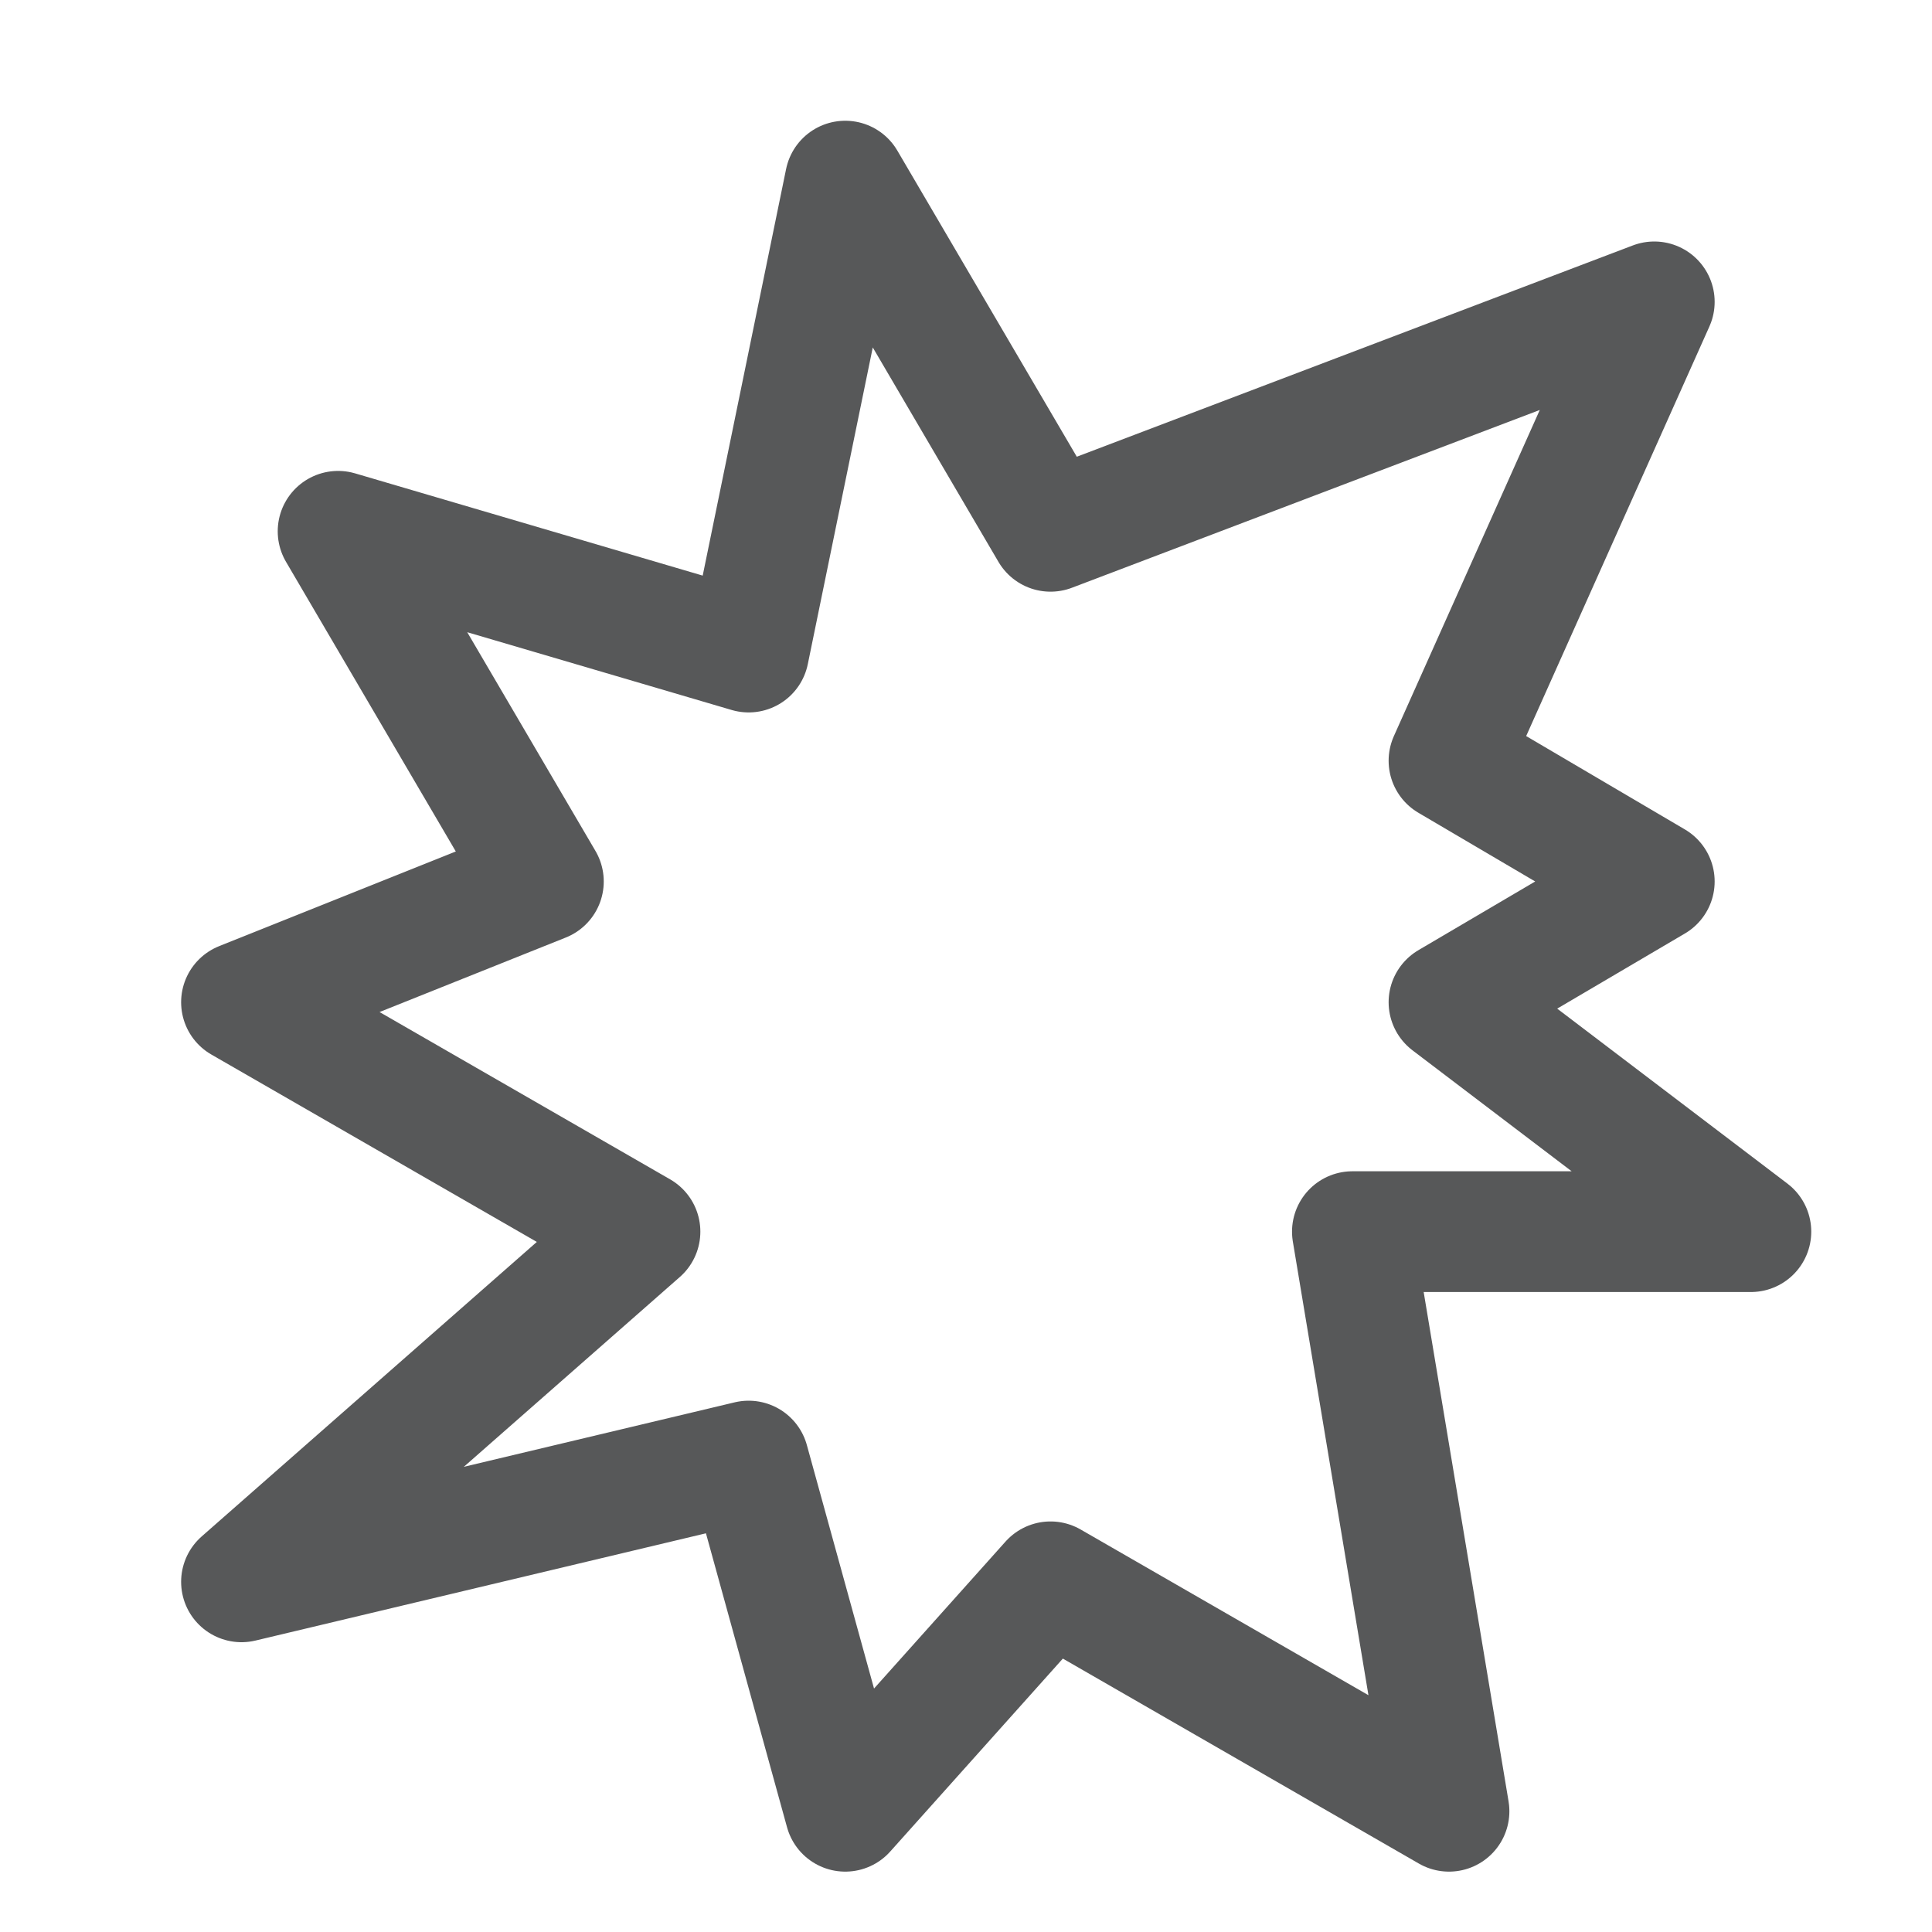
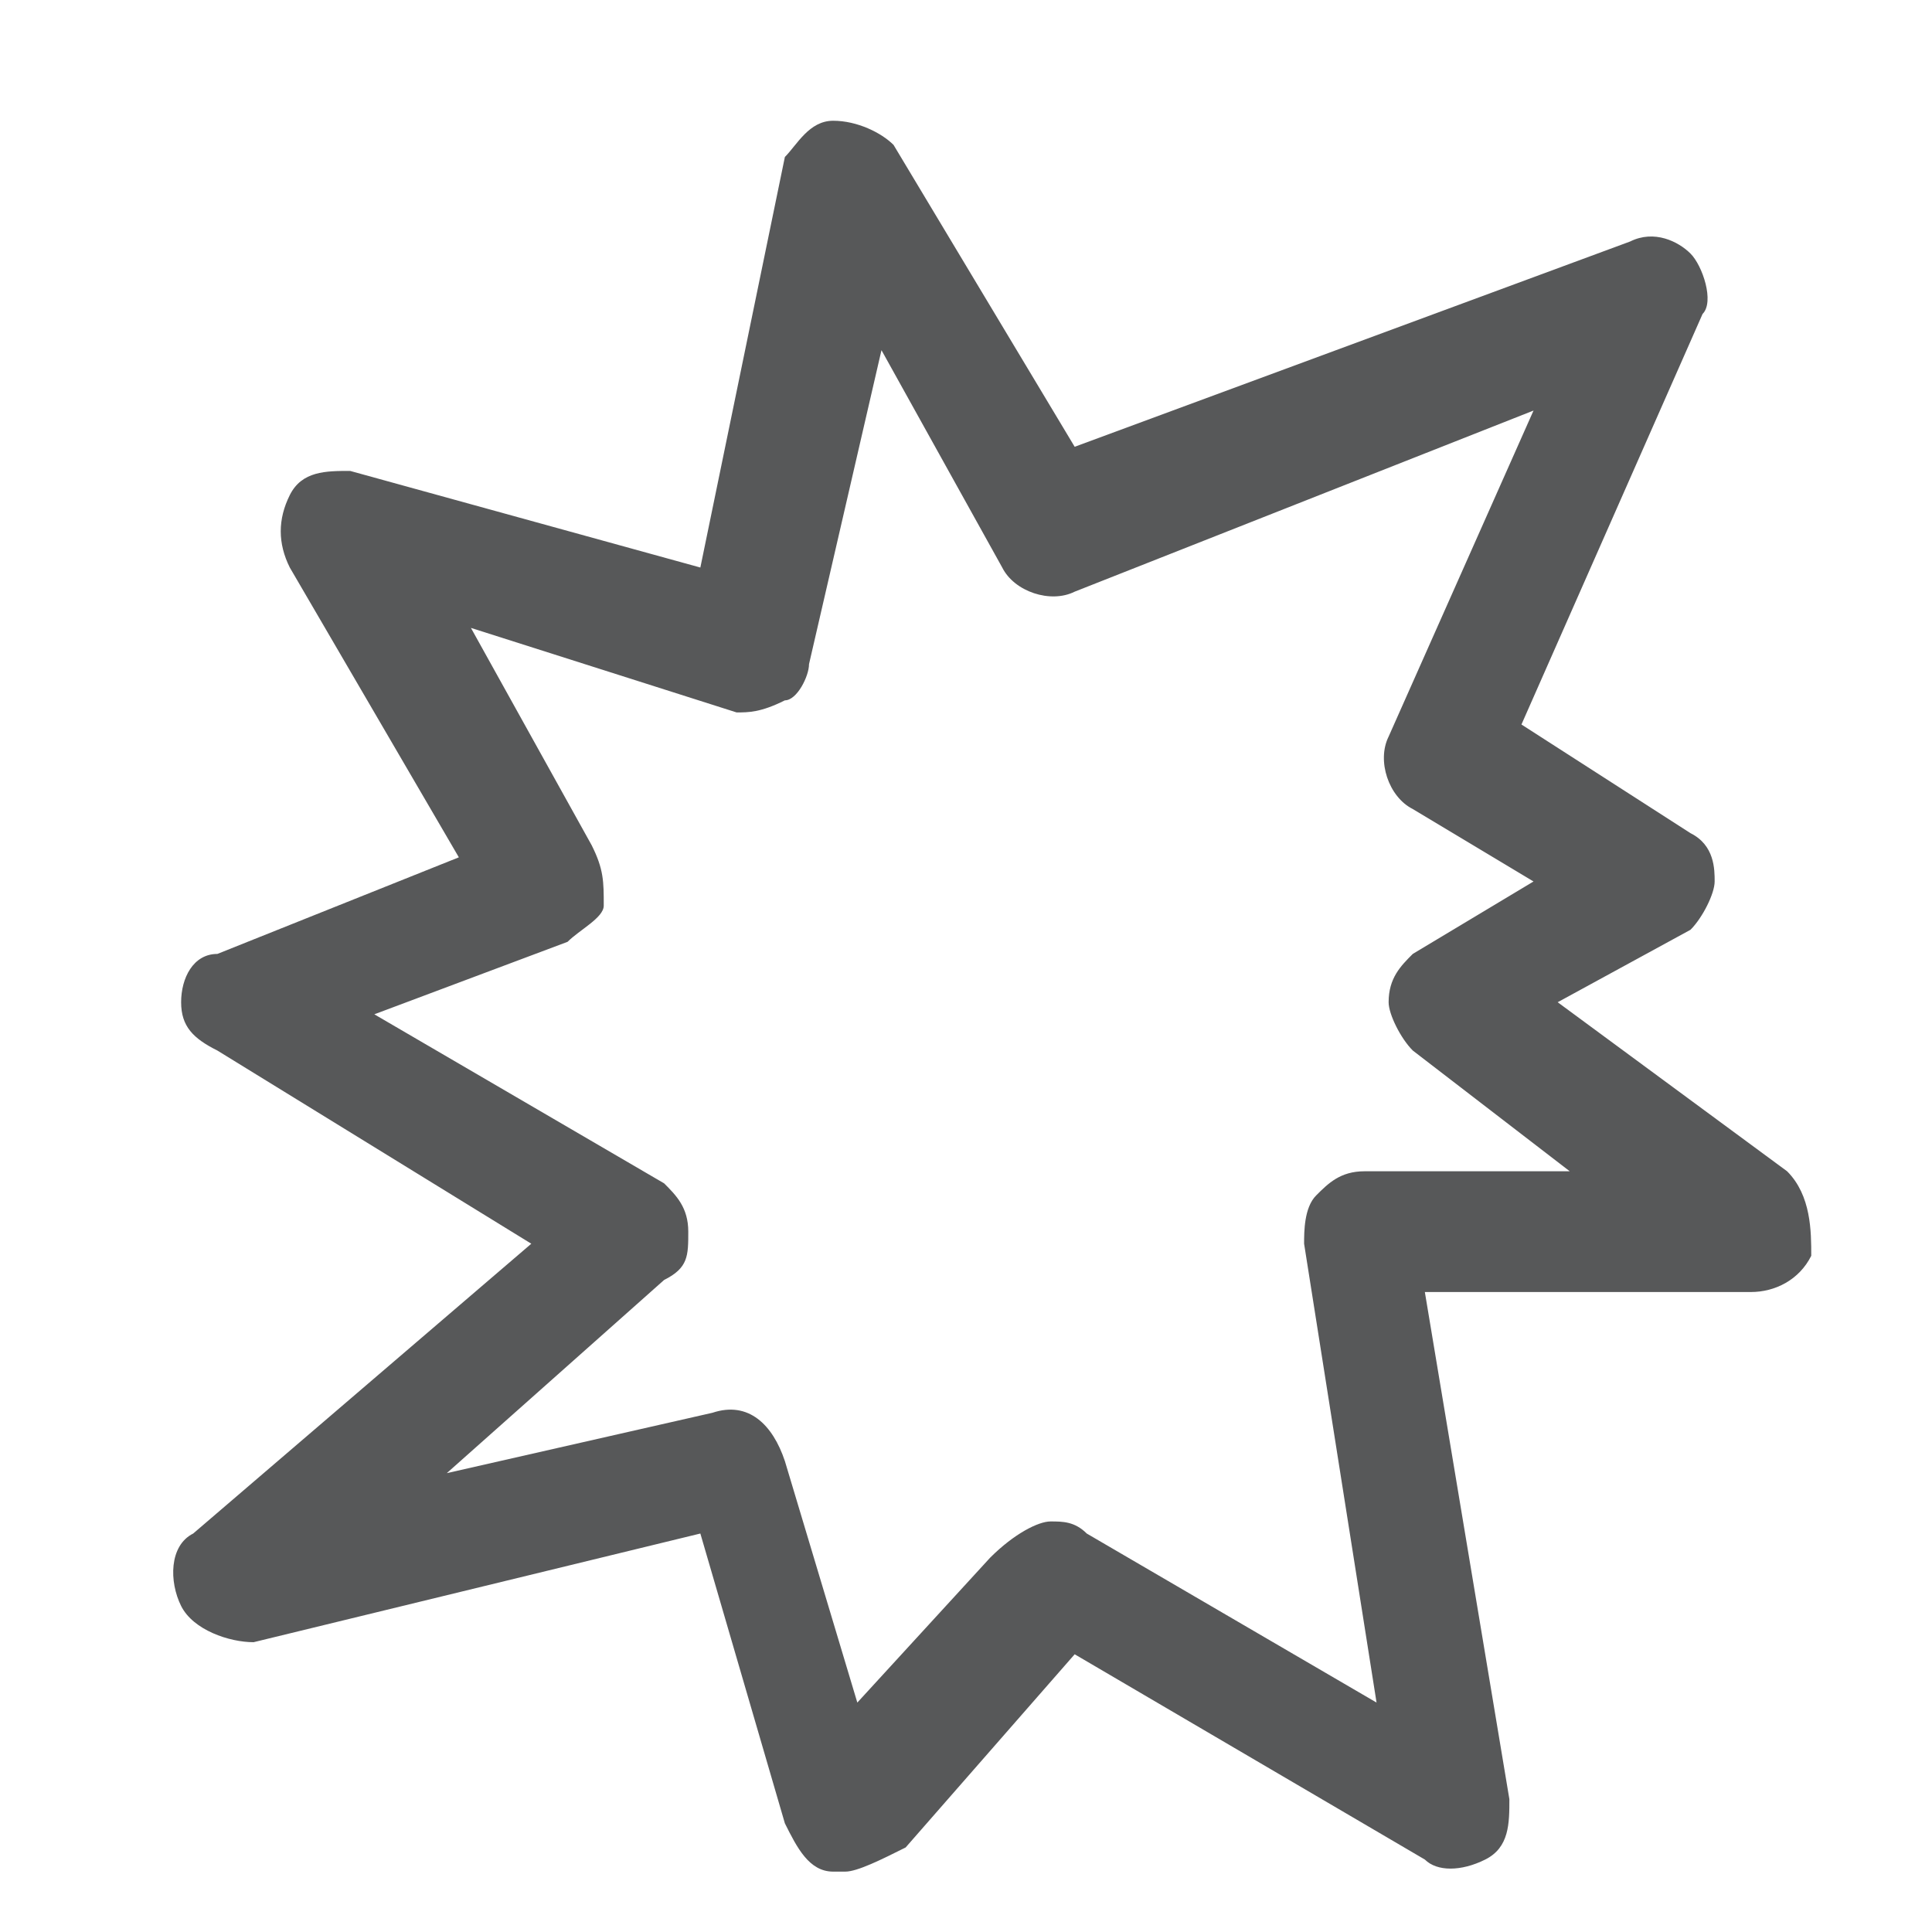
<svg xmlns="http://www.w3.org/2000/svg" version="1.1" id="图层_174" x="0px" y="0px" viewBox="0 0 16 16" style="enable-background:new 0 0 16 16;" xml:space="preserve">
  <style type="text/css">
- 	.st0{opacity:0.75;fill:none;stroke:#1F2022;stroke-linecap:round;stroke-linejoin:round;stroke-miterlimit:10;}
+ 	.st0{opacity:0.75;fill:#1F2022;enable-background:new    ;}
</style>
-   <polygon id="_16" class="st0" points="7,1.5 8.7,4.4 13.7,2.5 12,6.3 13.7,7.3 12,8.3 14.5,10.2 11.2,10.2 12,15 8.7,13.1 7,15   6.2,12.1 2,13.1 5.3,10.2 2,8.3 4.5,7.3 2.8,4.4 6.2,5.4 " />
+   <path class="st0" d="M7,15.5c0,0-0.1,0-0.1,0c-0.2,0-0.3-0.2-0.4-0.4l-0.7-2.4l-3.7,0.9c-0.2,0-0.5-0.1-0.6-0.3s-0.1-0.5,0.1-0.6  l2.8-2.4L1.8,8.7C1.6,8.6,1.5,8.5,1.5,8.3c0-0.2,0.1-0.4,0.3-0.4l2-0.8L2.4,4.7c-0.1-0.2-0.1-0.4,0-0.6s0.3-0.2,0.5-0.2l2.9,0.8  l0.7-3.4C6.6,1.2,6.7,1,6.9,1c0.2,0,0.4,0.1,0.5,0.2l1.5,2.5L13.5,2c0.2-0.1,0.4,0,0.5,0.1c0.1,0.1,0.2,0.4,0.1,0.5l-1.5,3.4L14,6.9  c0.2,0.1,0.2,0.3,0.2,0.4S14.1,7.6,14,7.7l-1.1,0.6l1.9,1.4C15,9.9,15,10.2,15,10.4c-0.1,0.2-0.3,0.3-0.5,0.3h-2.7l0.7,4.2  c0,0.2,0,0.4-0.2,0.5c-0.2,0.1-0.4,0.1-0.5,0l-2.9-1.7l-1.4,1.6C7.3,15.4,7.1,15.5,7,15.5z M8.7,12.6c0.1,0,0.2,0,0.3,0.1l2.4,1.4  l-0.6-3.8c0-0.1,0-0.3,0.1-0.4c0.1-0.1,0.2-0.2,0.4-0.2H13l-1.3-1c-0.1-0.1-0.2-0.3-0.2-0.4c0-0.2,0.1-0.3,0.2-0.4l1-0.6l-1-0.6  c-0.2-0.1-0.3-0.4-0.2-0.6l1.2-2.7L8.9,4.9C8.7,5,8.4,4.9,8.3,4.7l-1-1.8L6.7,5.5c0,0.1-0.1,0.3-0.2,0.3C6.3,5.9,6.2,5.9,6.1,5.9  L3.9,5.2L4.9,7C5,7.2,5,7.3,5,7.5c0,0.1-0.2,0.2-0.3,0.3L3.1,8.4l2.4,1.4c0.1,0.1,0.2,0.2,0.2,0.4c0,0.2,0,0.3-0.2,0.4l-1.8,1.6  l2.2-0.5c0.3-0.1,0.5,0.1,0.6,0.4l0.6,2l1.1-1.2C8.4,12.7,8.6,12.6,8.7,12.6z" />
</svg>
